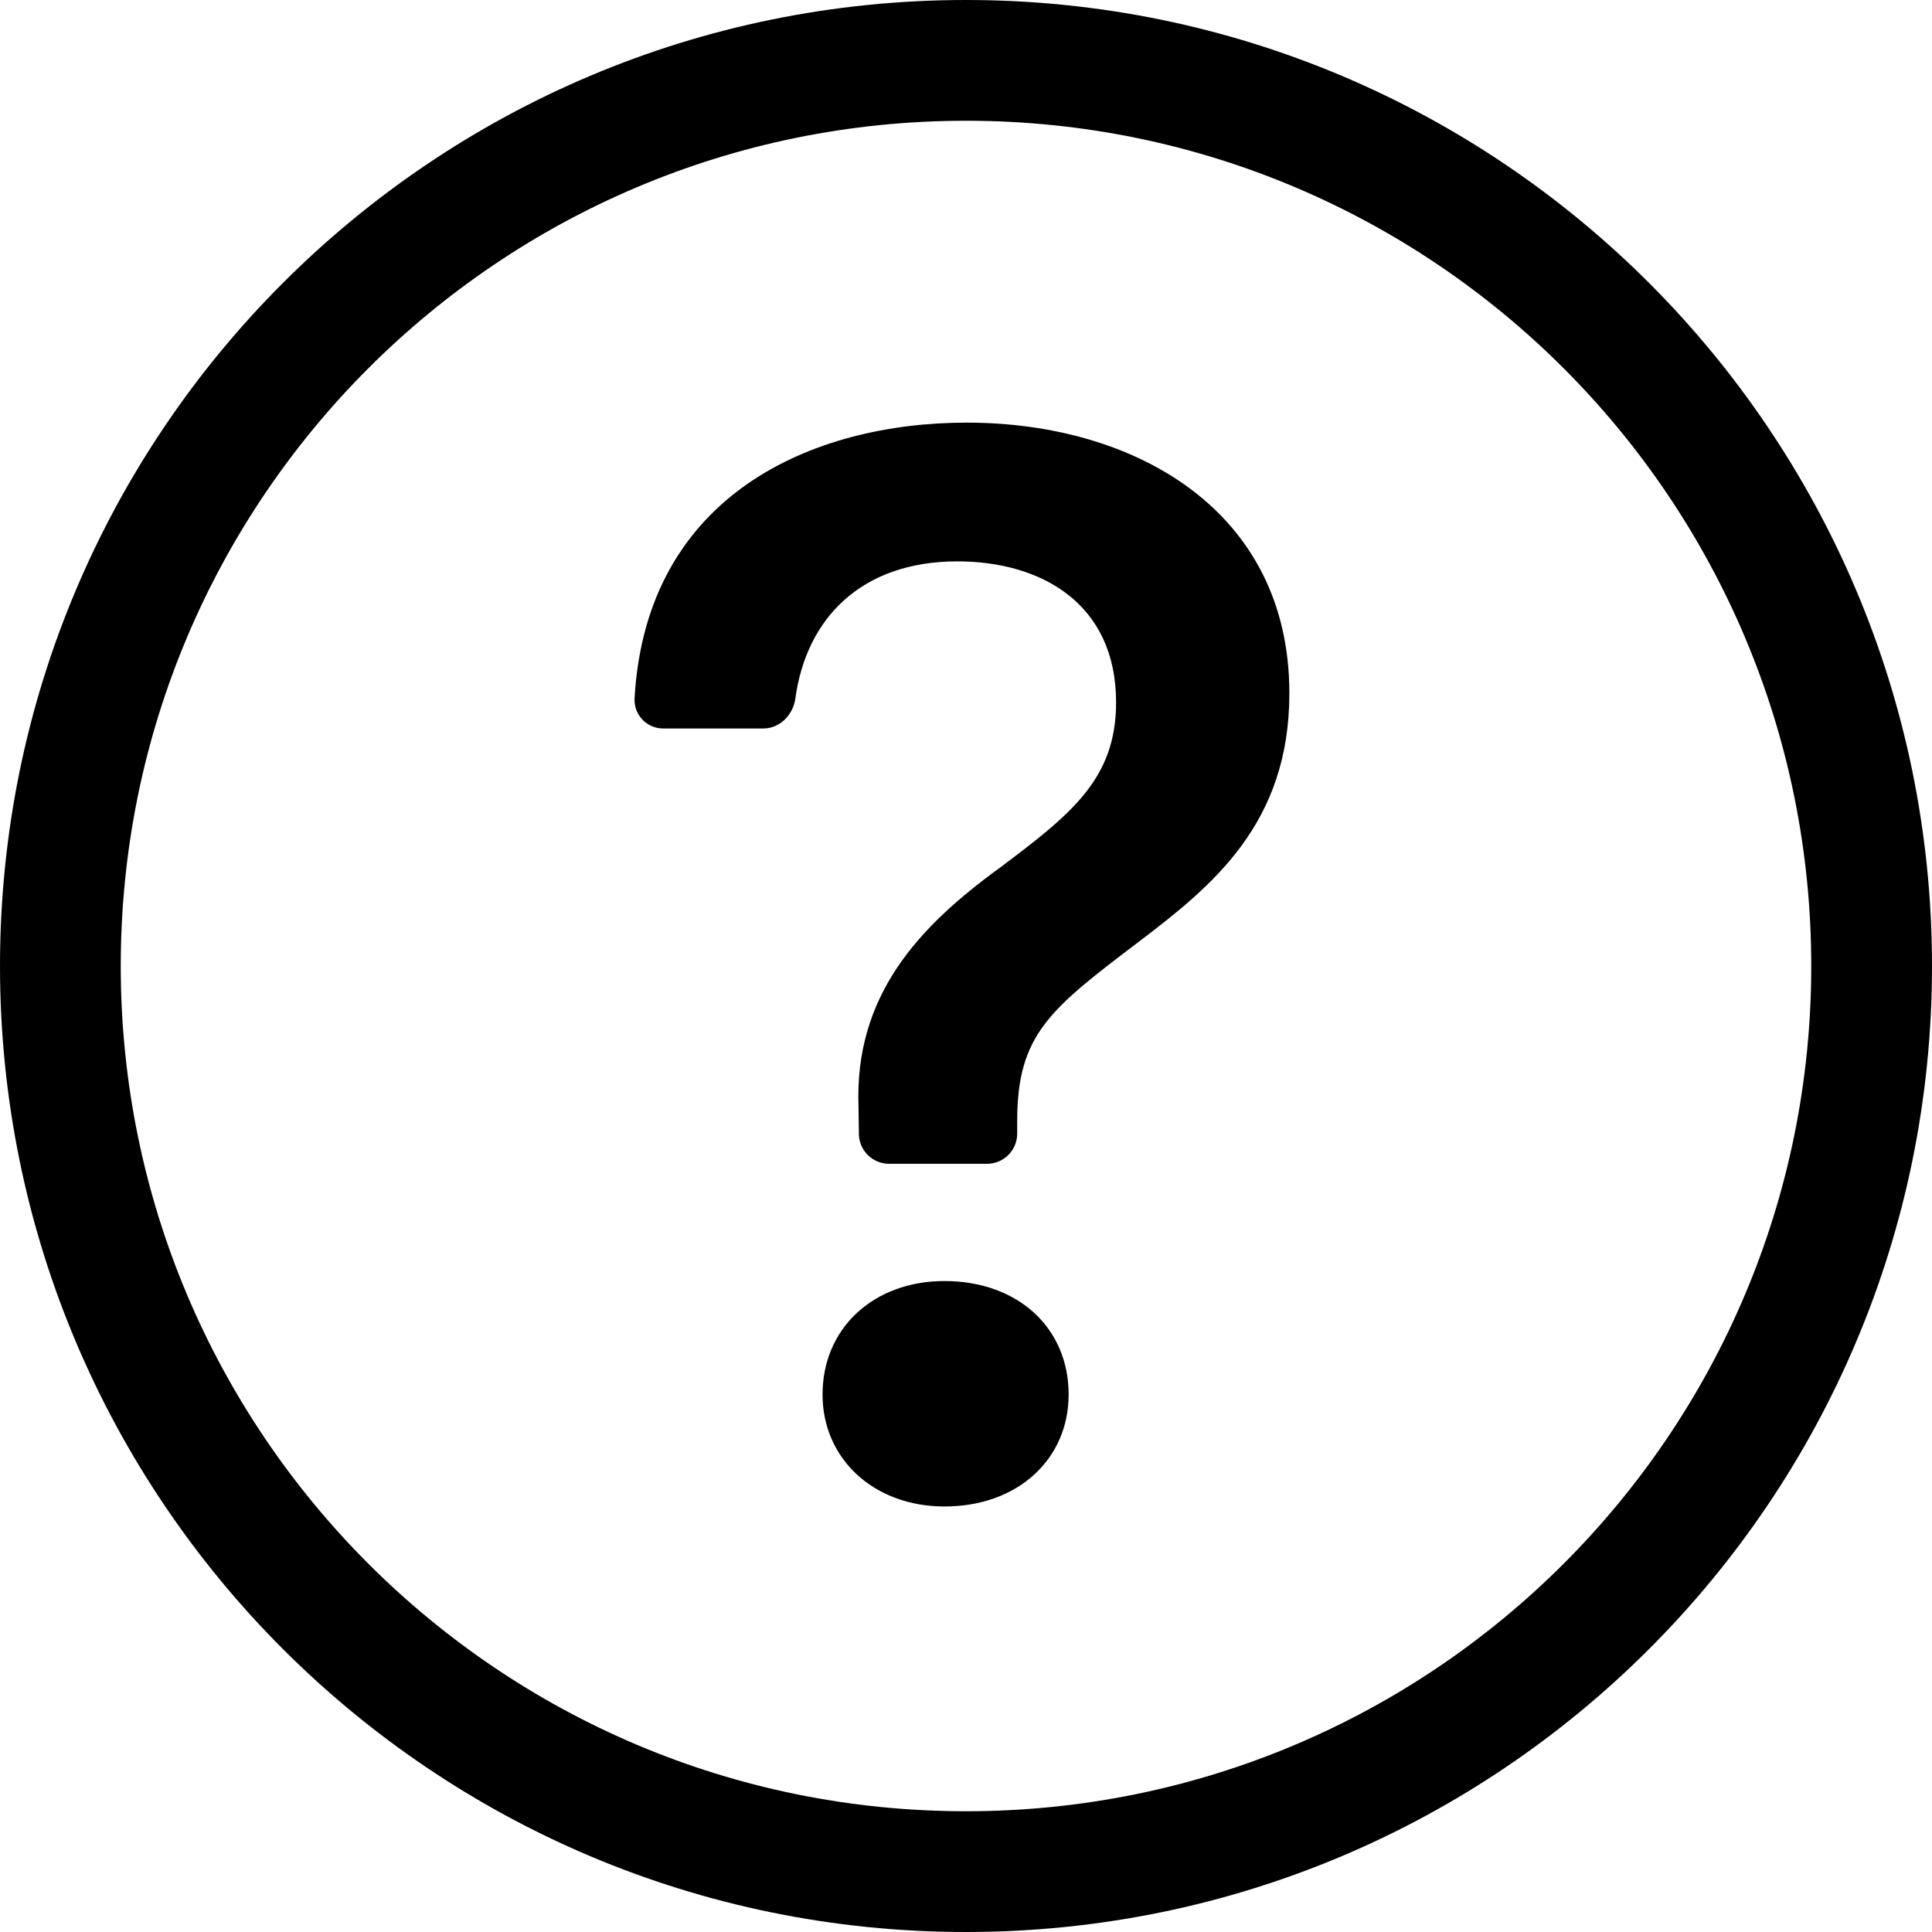
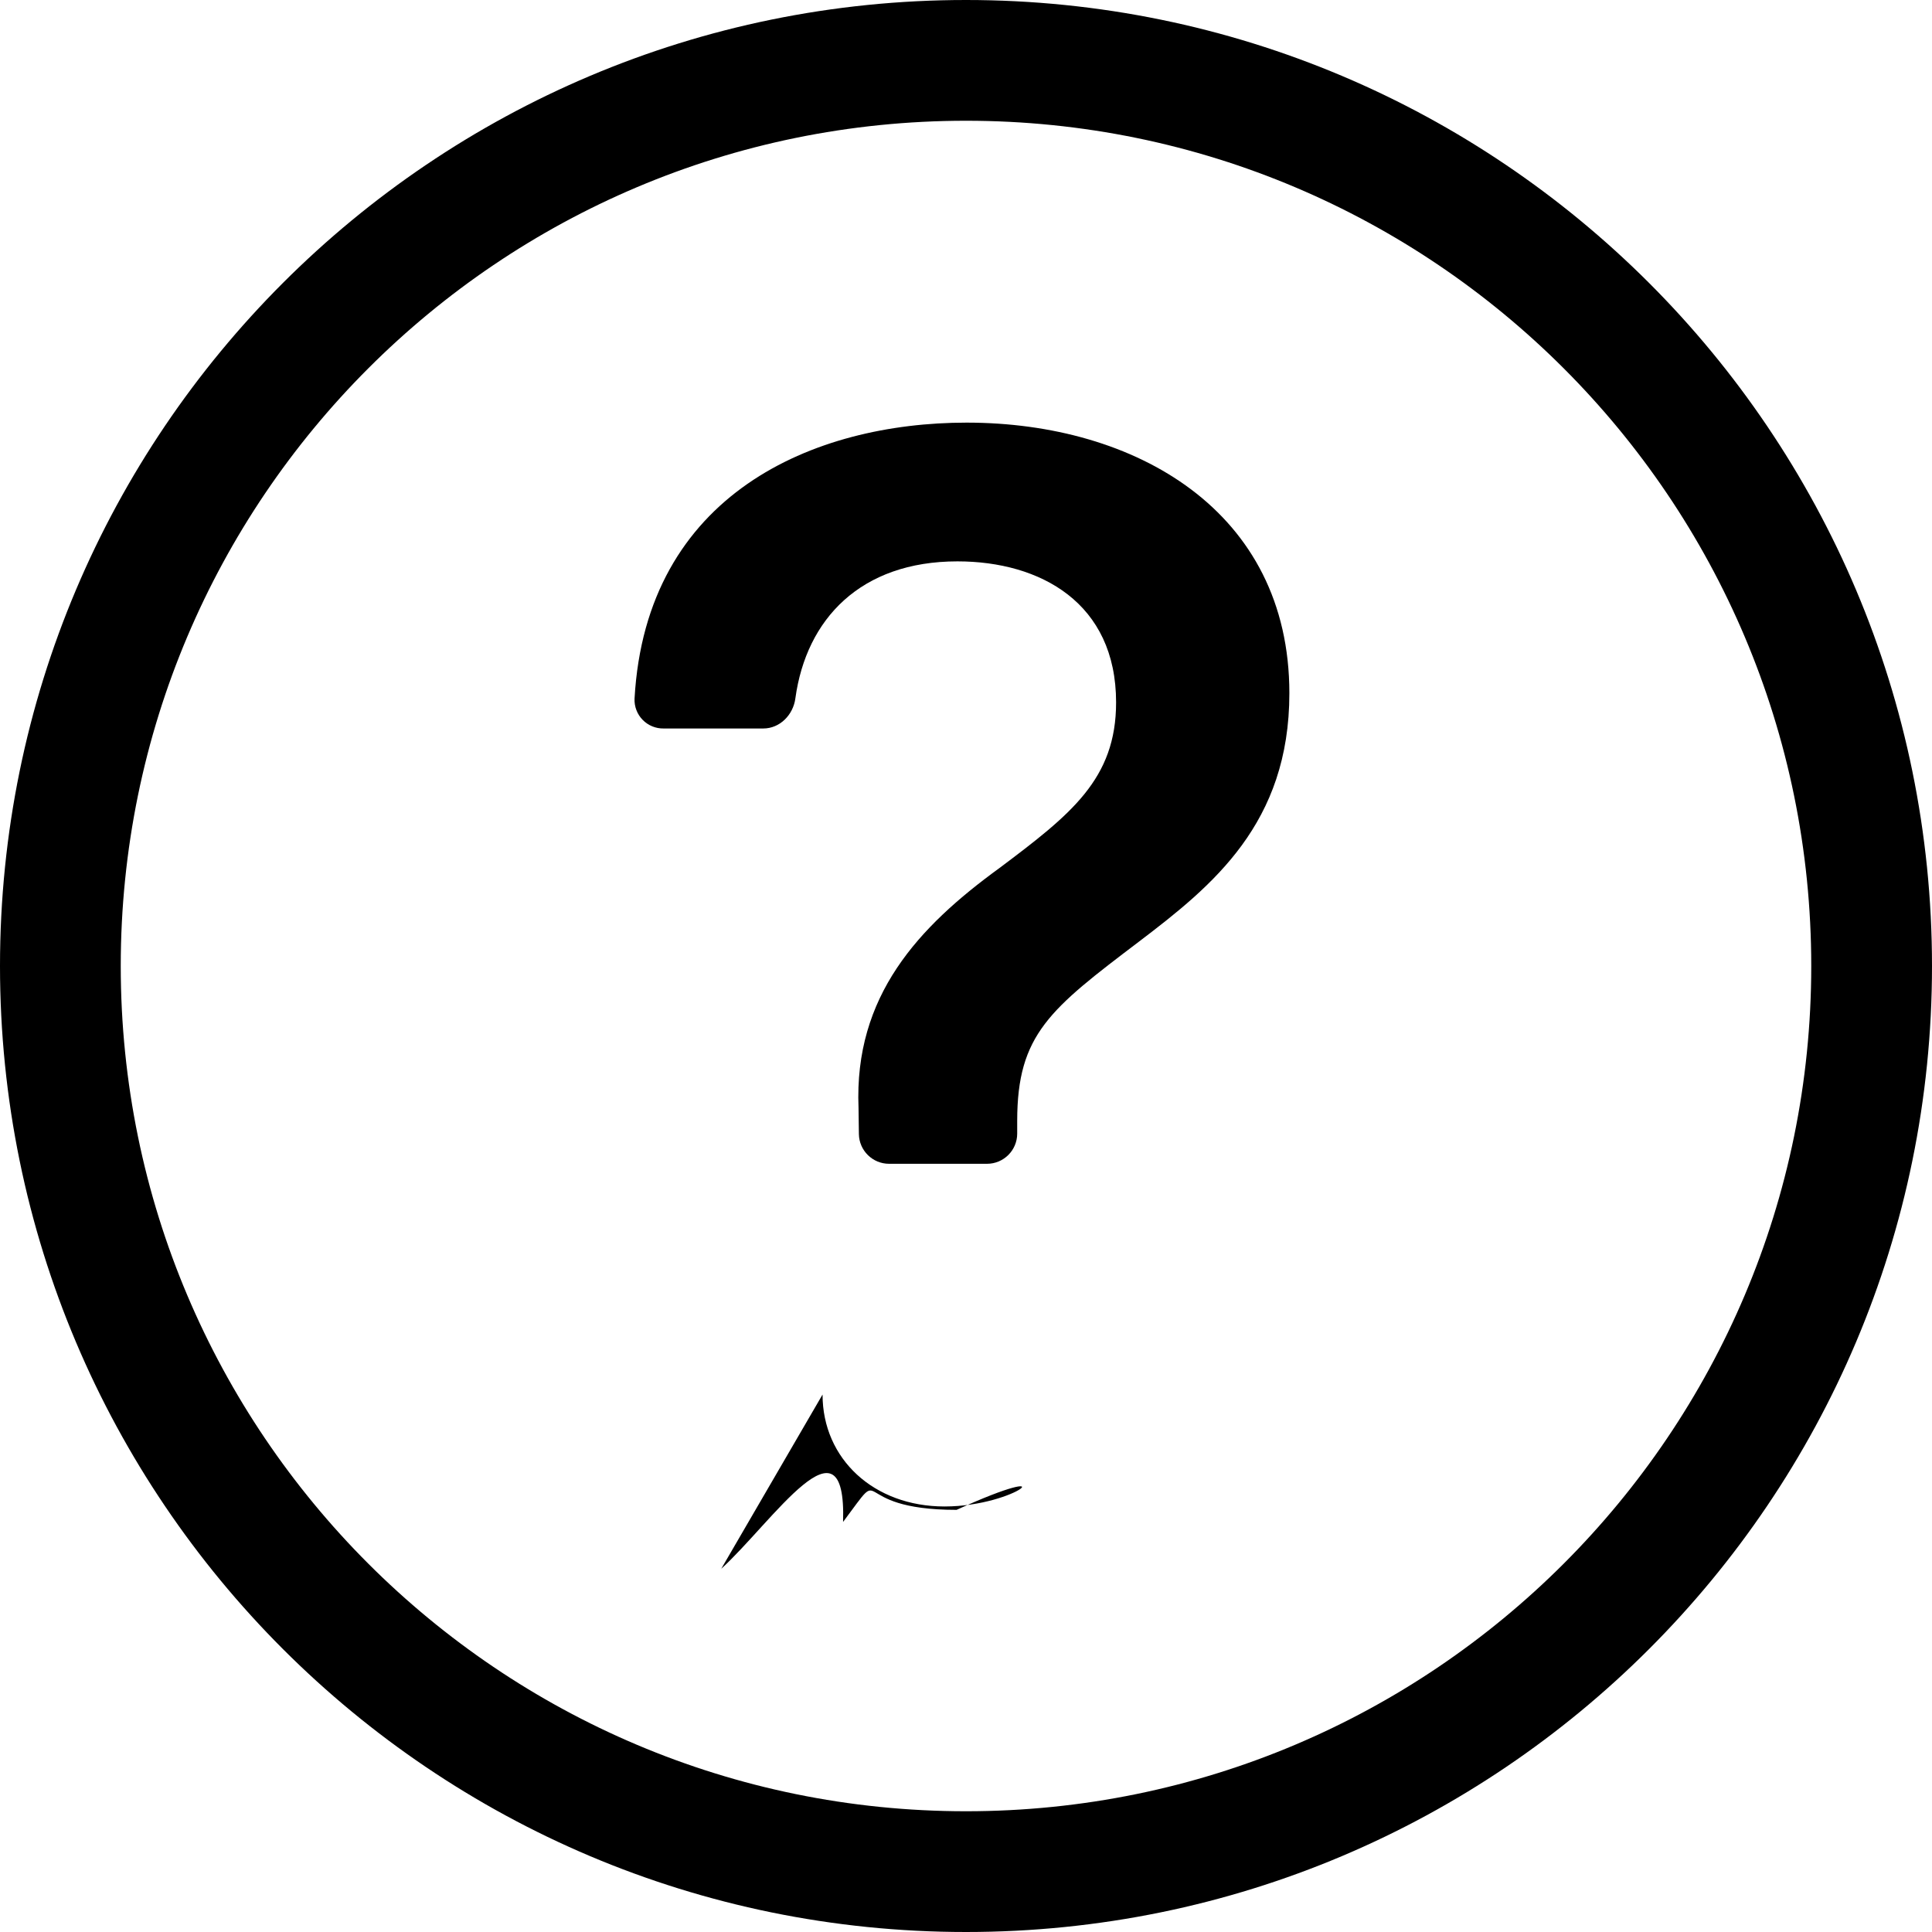
<svg xmlns="http://www.w3.org/2000/svg" width="16" height="16" fill="currentColor" viewBox="0 0 16 16">
  <path d="M8 15A7 7 0 1 1 8 1a7 7 0 0 1 0 14zm0 1A8 8 0 1 0 8 0a8 8 0 0 0 0 16z" />
-   <path d="M5.255 5.786a.237.237 0 0 0 .241.247h.825c.138 0 .248-.113.266-.25.09-.656.54-1.134 1.342-1.134.686 0 1.314.343 1.314 1.168 0 .635-.374.927-.965 1.371-.673.489-1.206 1.06-1.168 1.987l.003.217a.25.25 0 0 0 .25.246h.811a.25.25 0 0 0 .25-.25v-.105c0-.718.273-.927 1.01-1.486.609-.463 1.244-.977 1.244-2.056 0-1.511-1.276-2.241-2.673-2.241-1.267 0-2.655.59-2.75 2.286zm1.557 5.763c0 .533.425.927 1.01.927.609 0 1.028-.394 1.028-.927 0-.552-.42-.94-1.029-.94-.584 0-1.009.388-1.009.94z" />
+   <path d="M5.255 5.786a.237.237 0 0 0 .241.247h.825c.138 0 .248-.113.266-.25.09-.656.54-1.134 1.342-1.134.686 0 1.314.343 1.314 1.168 0 .635-.374.927-.965 1.371-.673.489-1.206 1.06-1.168 1.987l.003.217a.25.25 0 0 0 .25.246h.811a.25.25 0 0 0 .25-.25v-.105c0-.718.273-.927 1.01-1.486.609-.463 1.244-.977 1.244-2.056 0-1.511-1.276-2.241-2.673-2.241-1.267 0-2.655.59-2.75 2.286zm1.557 5.763c0 .533.425.927 1.01.927.609 0 1.028-.394.1.028-.927 0-.552-.42-.94.1.029-.94-.584 0-1.009.388-1.009.94z" />
</svg>
